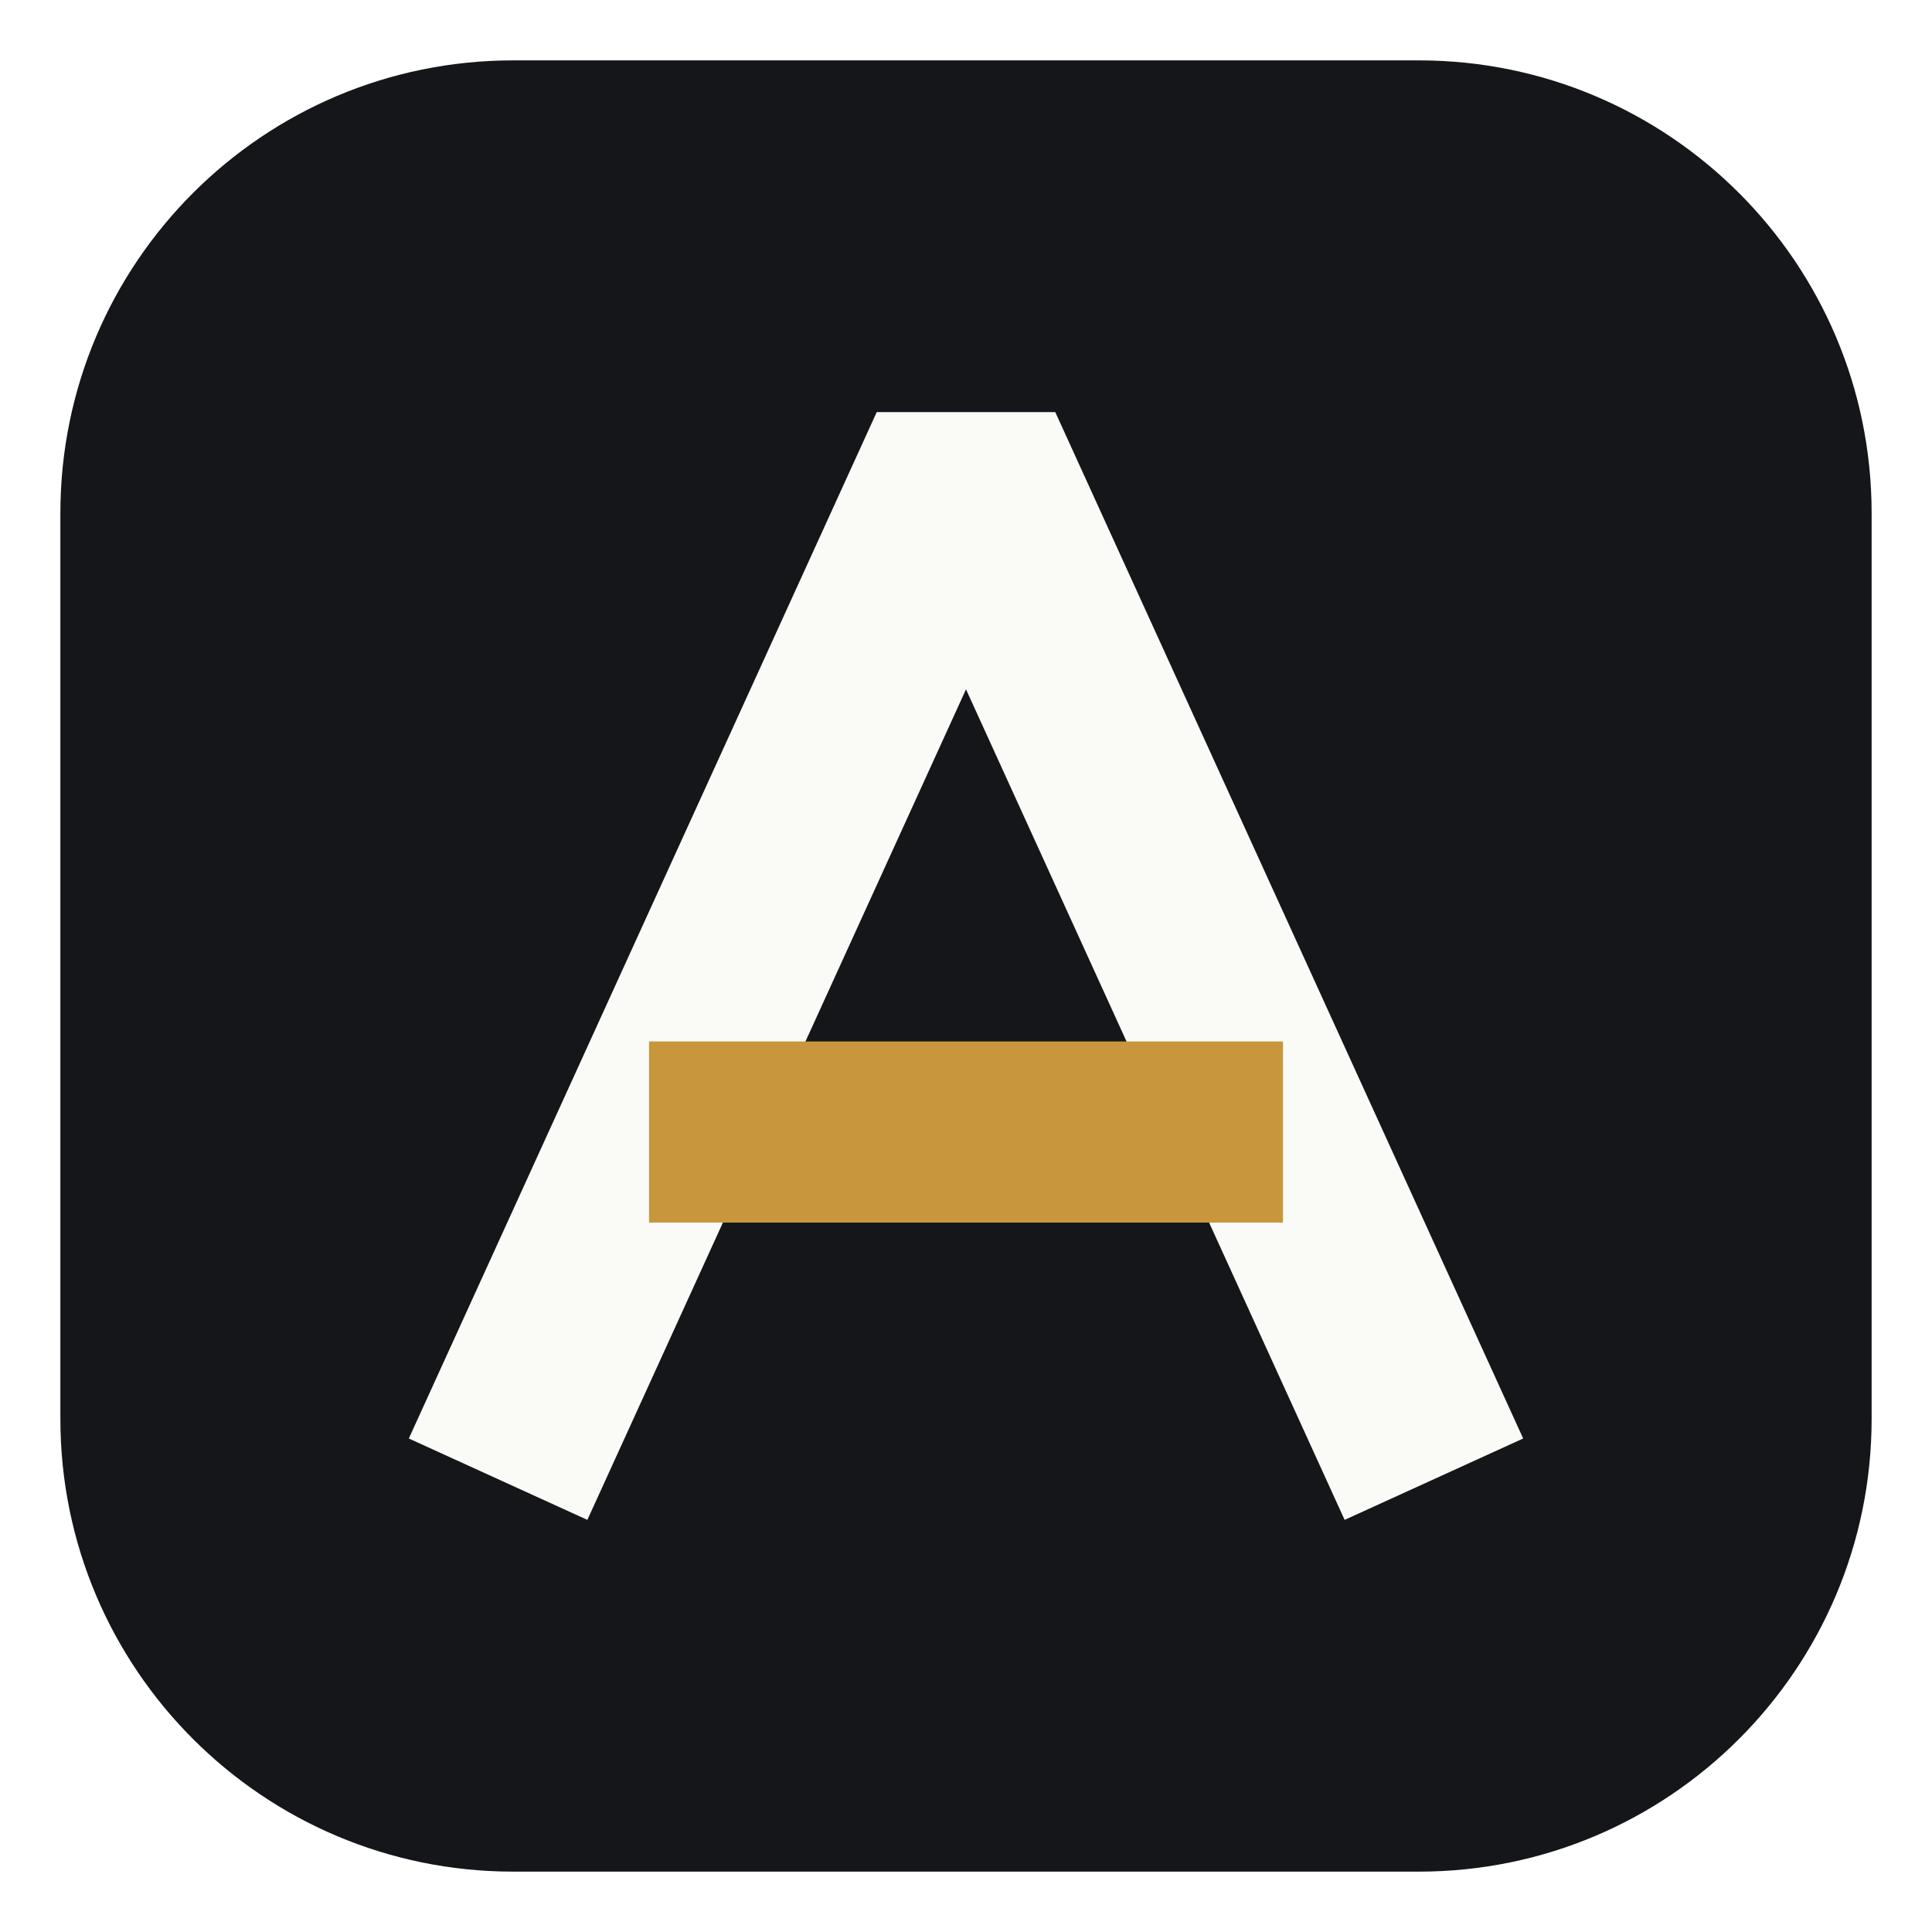
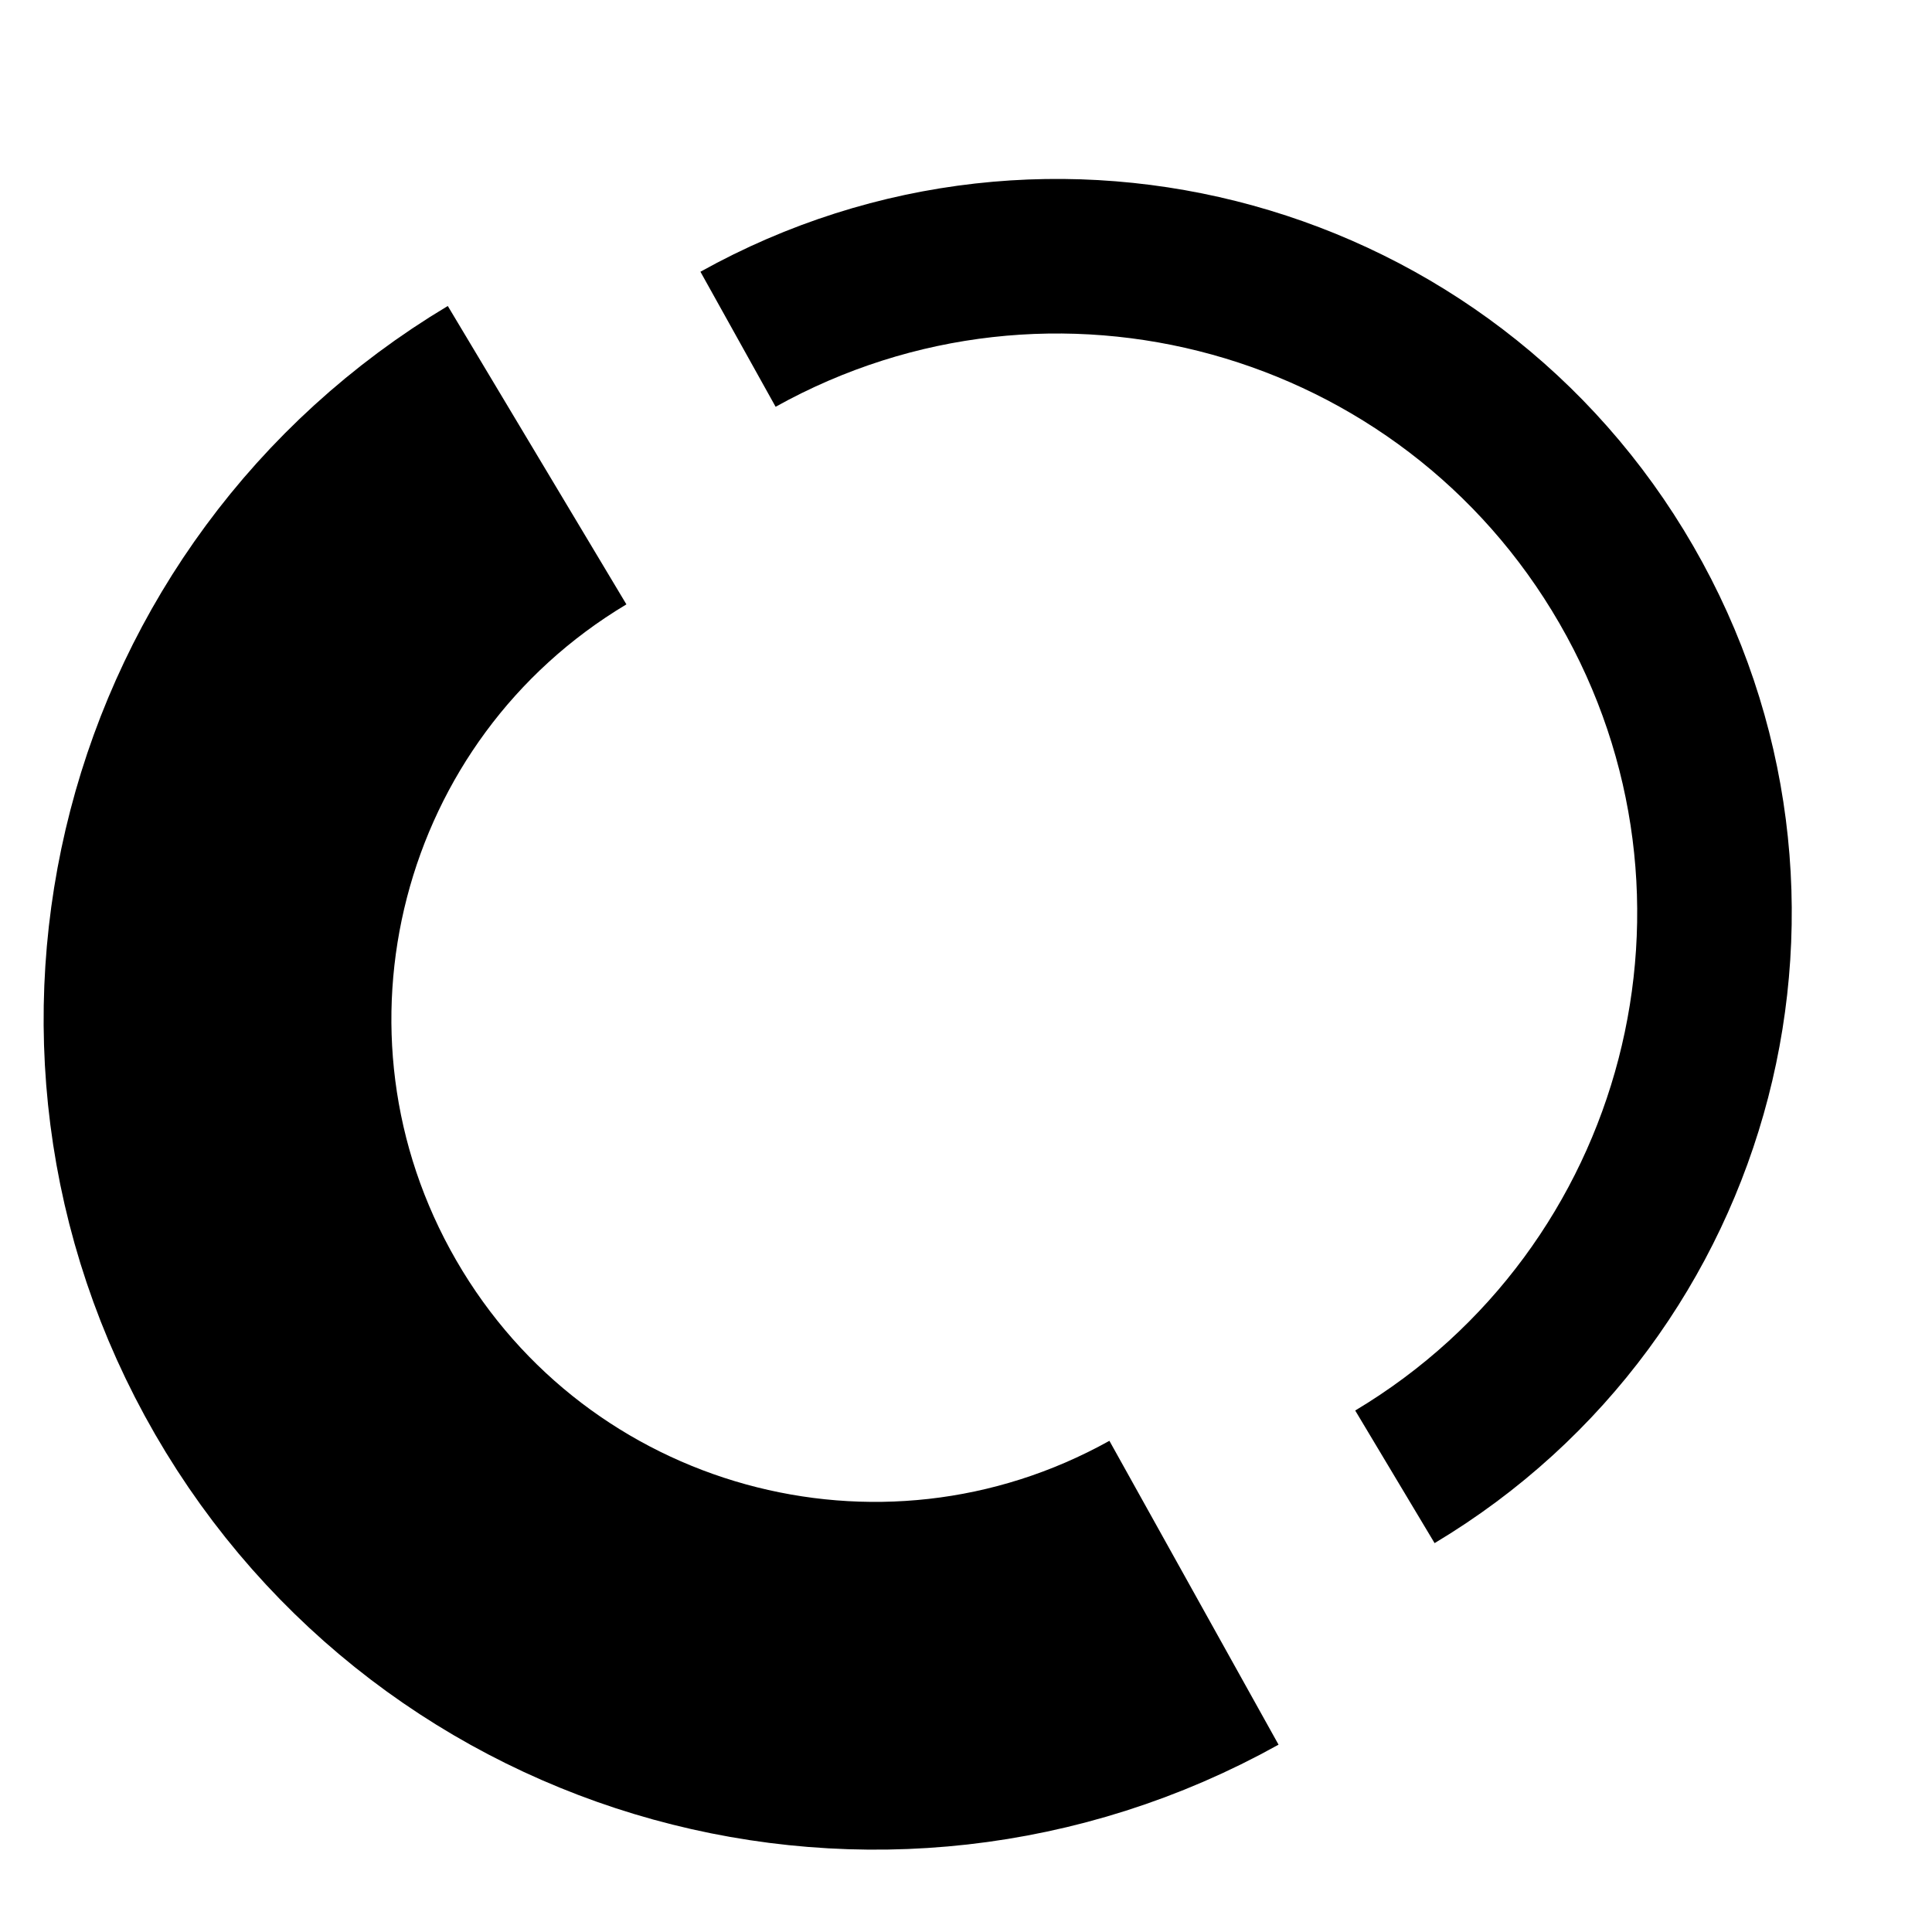
- <svg xmlns="http://www.w3.org/2000/svg" viewBox="0 0 64 64" width="256" height="256" role="img" aria-label="Assaybank">
-   <rect x="2" y="2" width="60" height="60" rx="15" fill="#14161A" />
-   <path d="M16.5 49 L32 15 L47.5 49" fill="none" stroke="#FAFAF7" stroke-width="6.5" stroke-linejoin="bevel" />
-   <path d="M21.5 37.5 H42.5" stroke="#C8963C" stroke-width="6.0" />
+ <svg xmlns="http://www.w3.org/2000/svg" viewBox="0 0 100 100" width="256" height="256" role="img" aria-label="Assaybank">
+   <g fill="none" stroke="currentColor" stroke-linecap="butt">
+     <path d="M67.00 79.44 A 34 34 0 0 1 33.00 20.56" stroke-width="18" transform="translate(-5.20,3.00)" />
+     <path d="M33.00 20.56 A 34 34 0 0 1 67.00 79.44" stroke-width="8" transform="translate(5.20,-3.00)" />
+   </g>
</svg>
